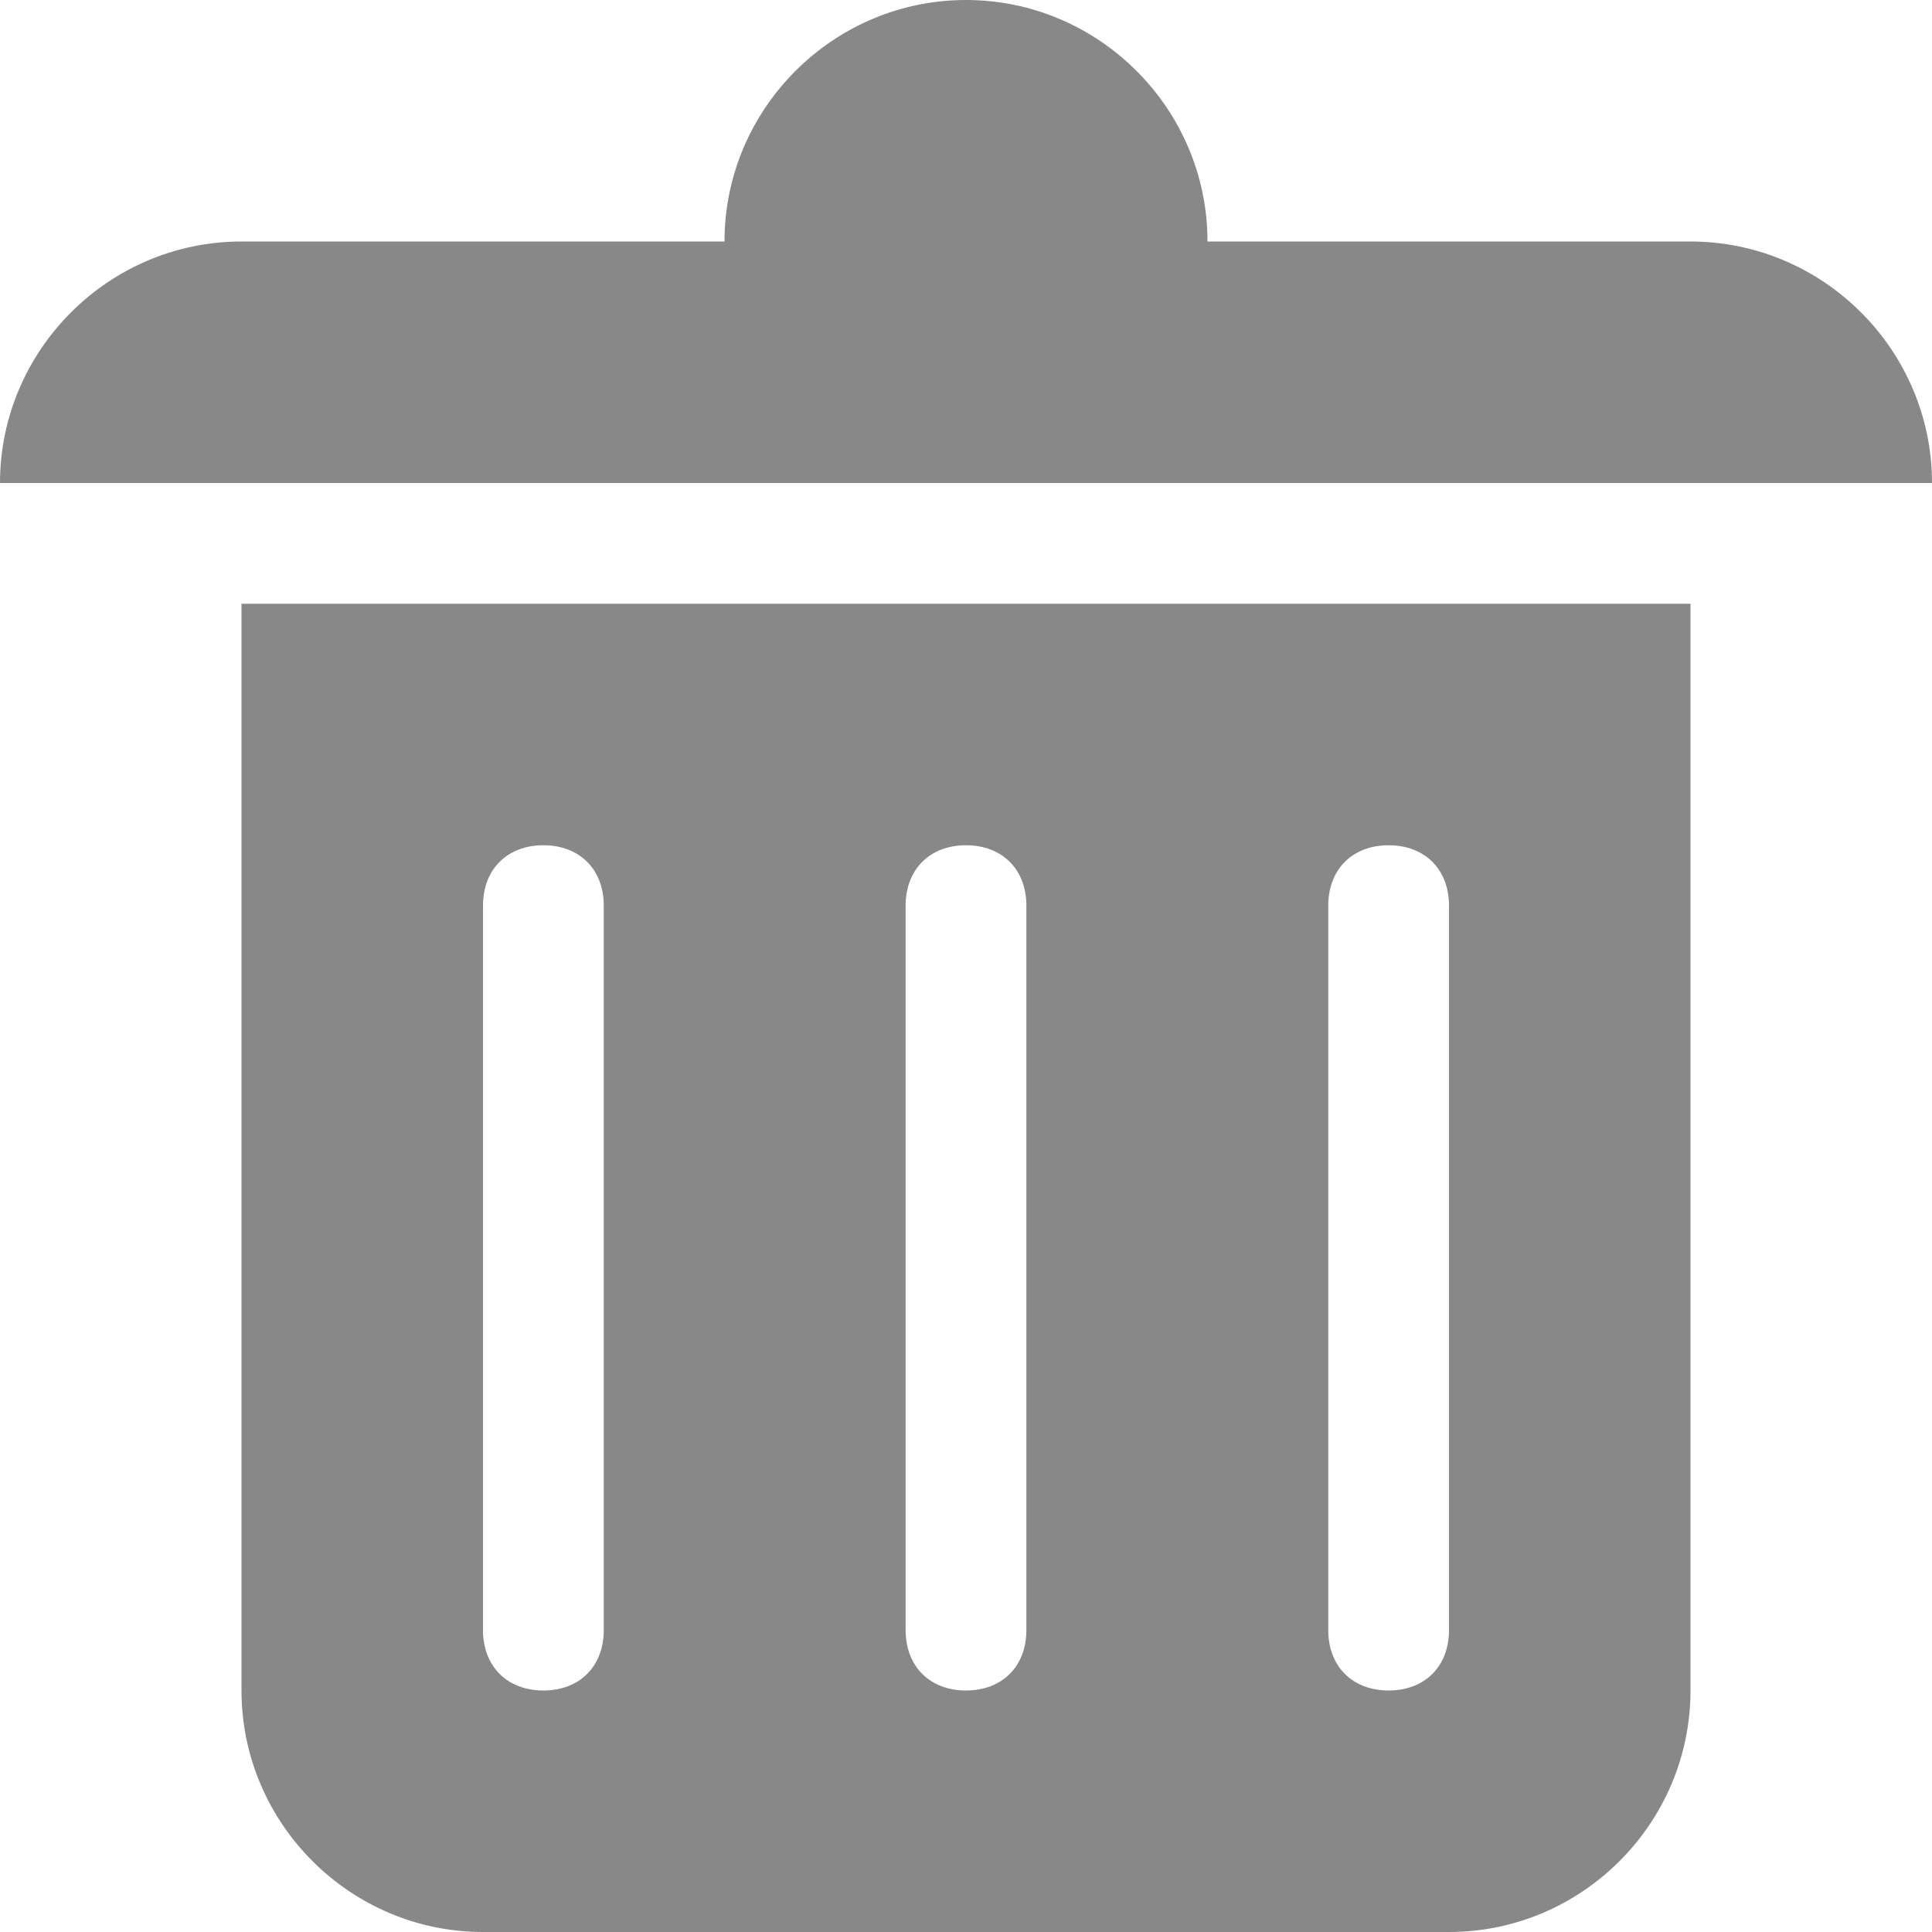
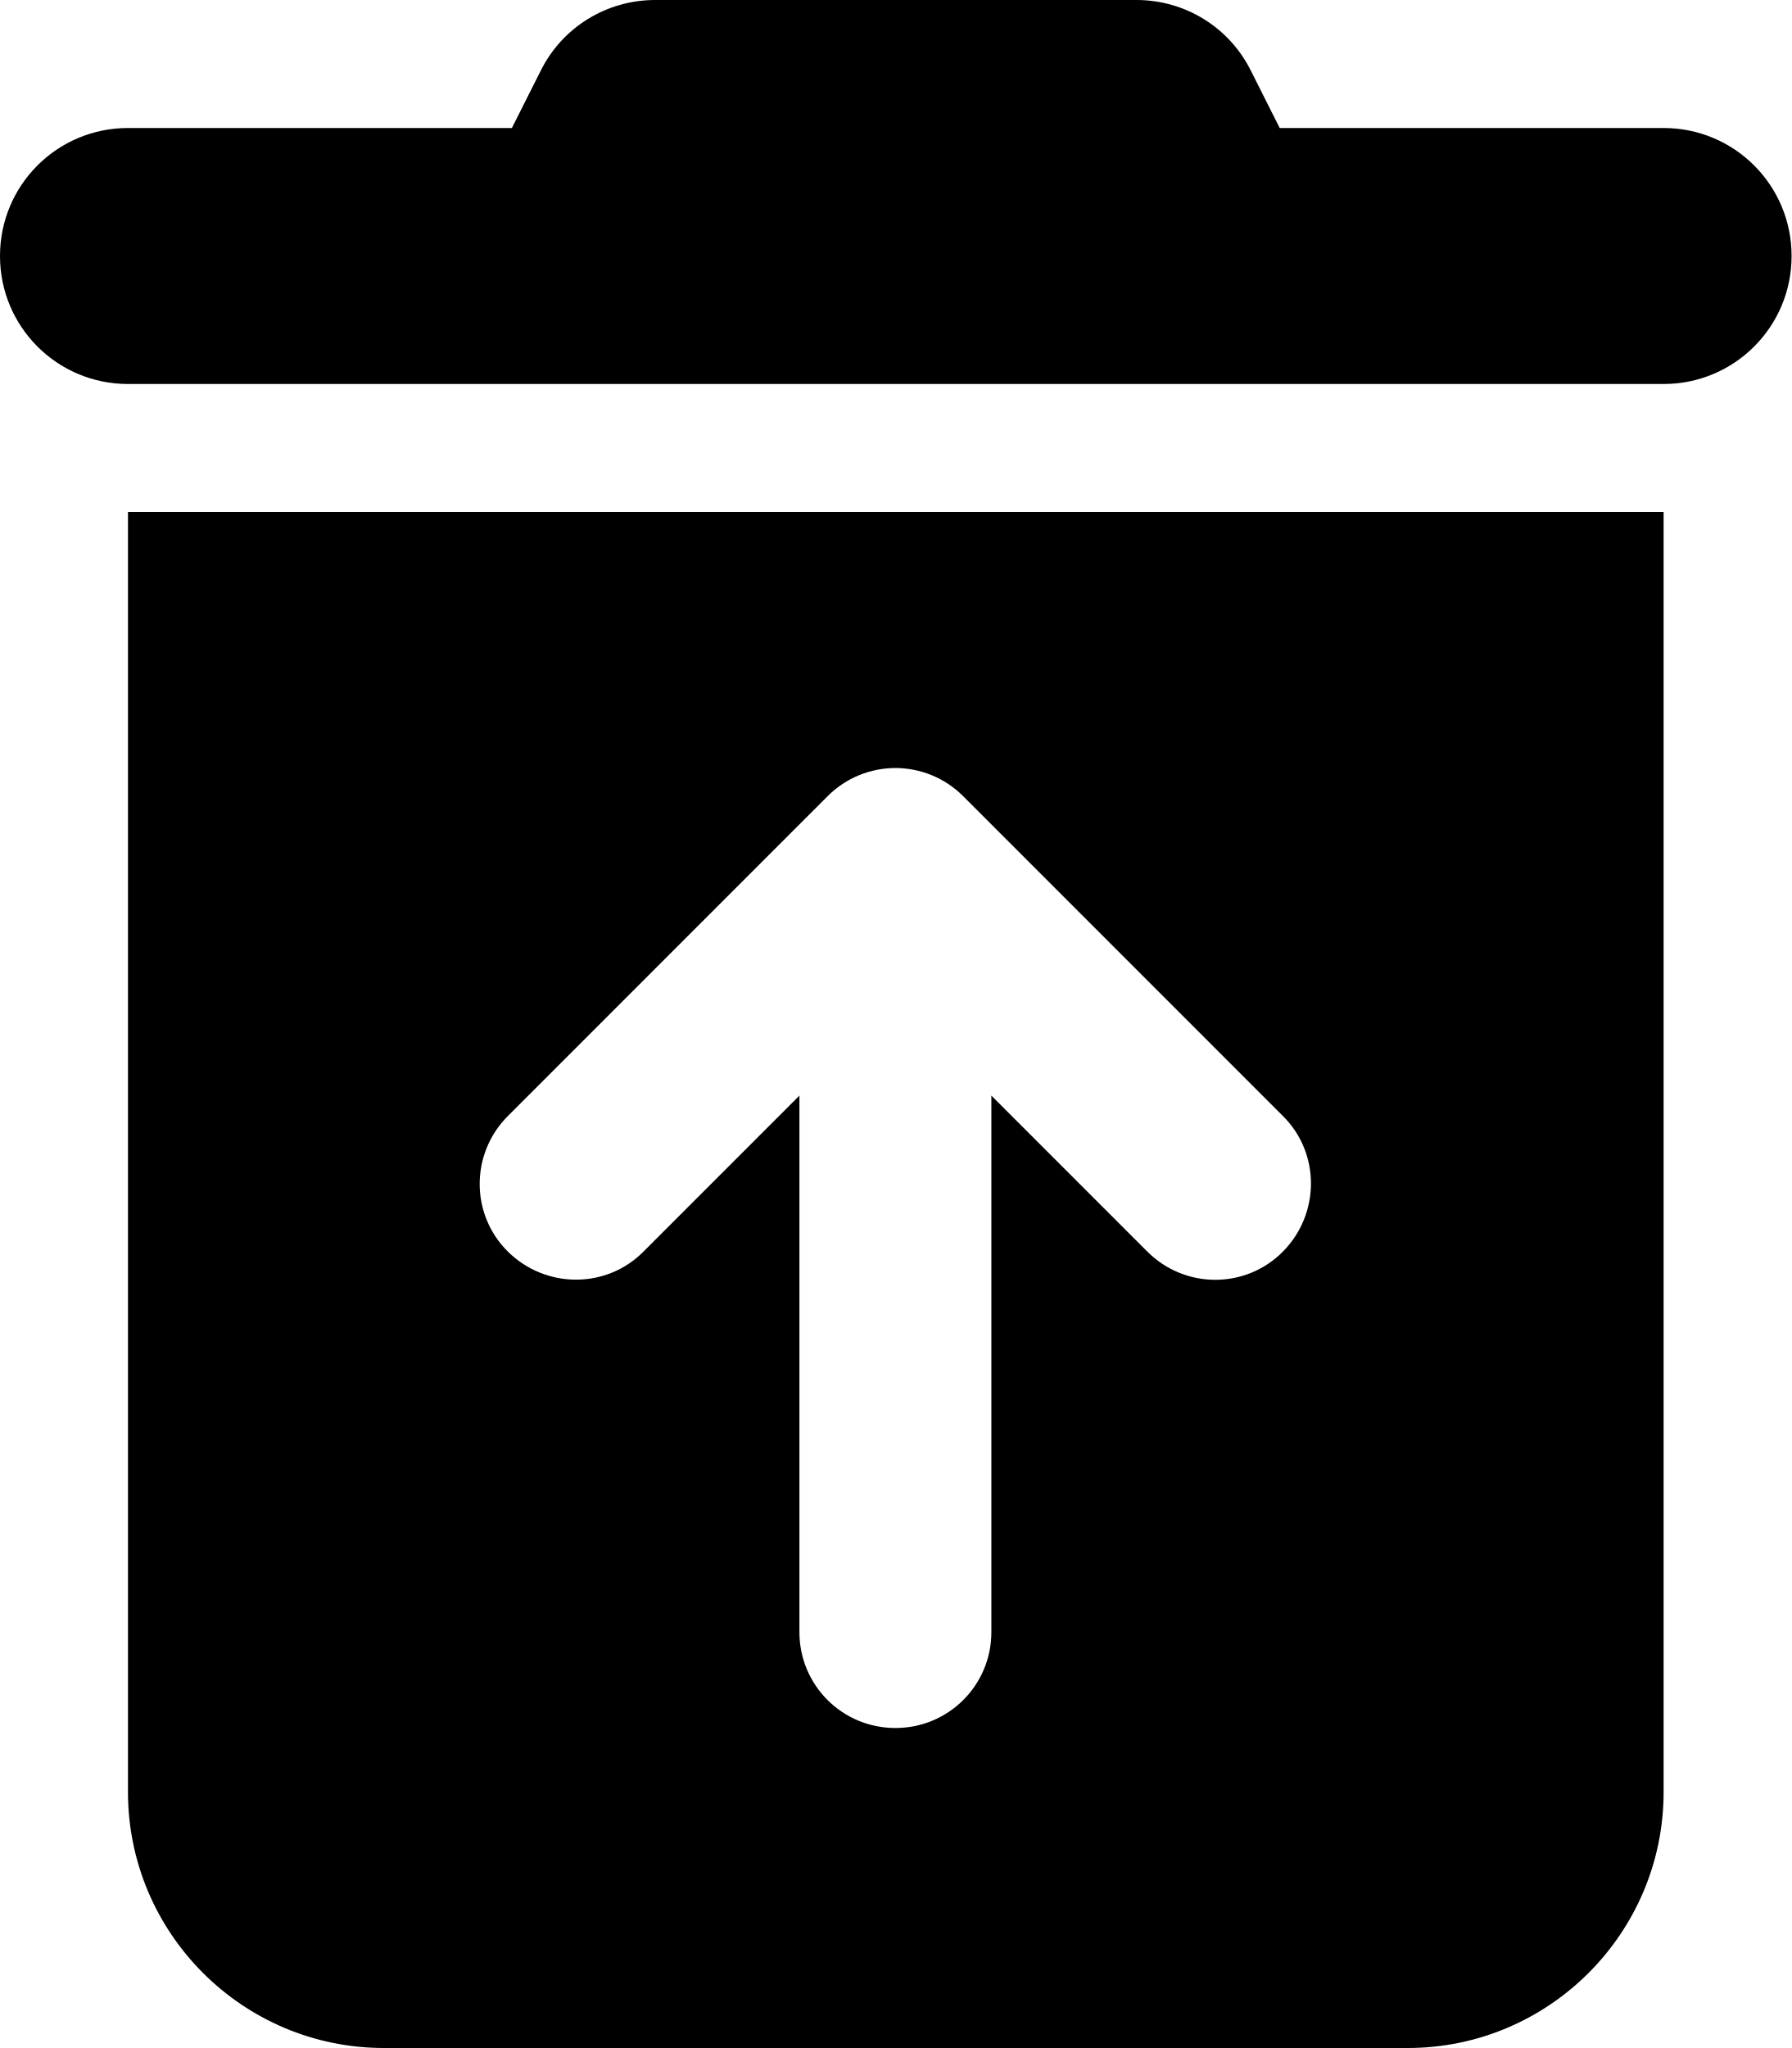
- <svg xmlns="http://www.w3.org/2000/svg" version="1.1" x="0px" y="0px" width="16px" height="16px" viewBox="0 0 16 16" style="overflow:visible;enable-background:new 0 0 16 16;" xml:space="preserve" preserveAspectRatio="xMinYMid meet">
-   <defs>
- </defs>
-   <path style="fill:#888;" d="M2,5v9c0,1.1,0.9,2,2,2h8c1.1,0,2-0.9,2-2V5H2z M5,13.5C5,13.8,4.8,14,4.5,14S4,13.8,4,13.5v-6  C4,7.2,4.2,7,4.5,7S5,7.2,5,7.5V13.5z M8.5,13.5C8.5,13.8,8.3,14,8,14s-0.5-0.2-0.5-0.5v-6C7.5,7.2,7.7,7,8,7s0.5,0.2,0.5,0.5V13.5z   M12,13.5c0,0.3-0.2,0.5-0.5,0.5S11,13.8,11,13.5v-6C11,7.2,11.2,7,11.5,7S12,7.2,12,7.5V13.5z M0,4c0-1.1,0.9-2,2-2h4v0  c0-1.1,0.9-2,2-2s2,0.9,2,2v0h4c1.1,0,2,0.9,2,2H0z" />
+ <svg xmlns="http://www.w3.org/2000/svg" viewBox="0 0 448 512">
+   <path d="M163.8 0H284.2c12.1 0 23.2 6.8 28.6 17.7L320 32h96c17.7 0 32 14.3 32 32s-14.3 32-32 32H32C14.3 96 0 81.7 0 64S14.3 32 32 32h96l7.2-14.3C140.6 6.8 151.7 0 163.8 0zM32 128H416V448c0 35.3-28.7 64-64 64H96c-35.3 0-64-28.7-64-64V128zm192 64c-6.4 0-12.5 2.5-17 7l-80 80c-9.4 9.4-9.4 24.6 0 33.9s24.6 9.4 33.9 0l39-39V408c0 13.3 10.7 24 24 24s24-10.7 24-24V273.9l39 39c9.4 9.4 24.6 9.4 33.9 0s9.4-24.6 0-33.9l-80-80c-4.5-4.5-10.6-7-17-7z" />
</svg>
